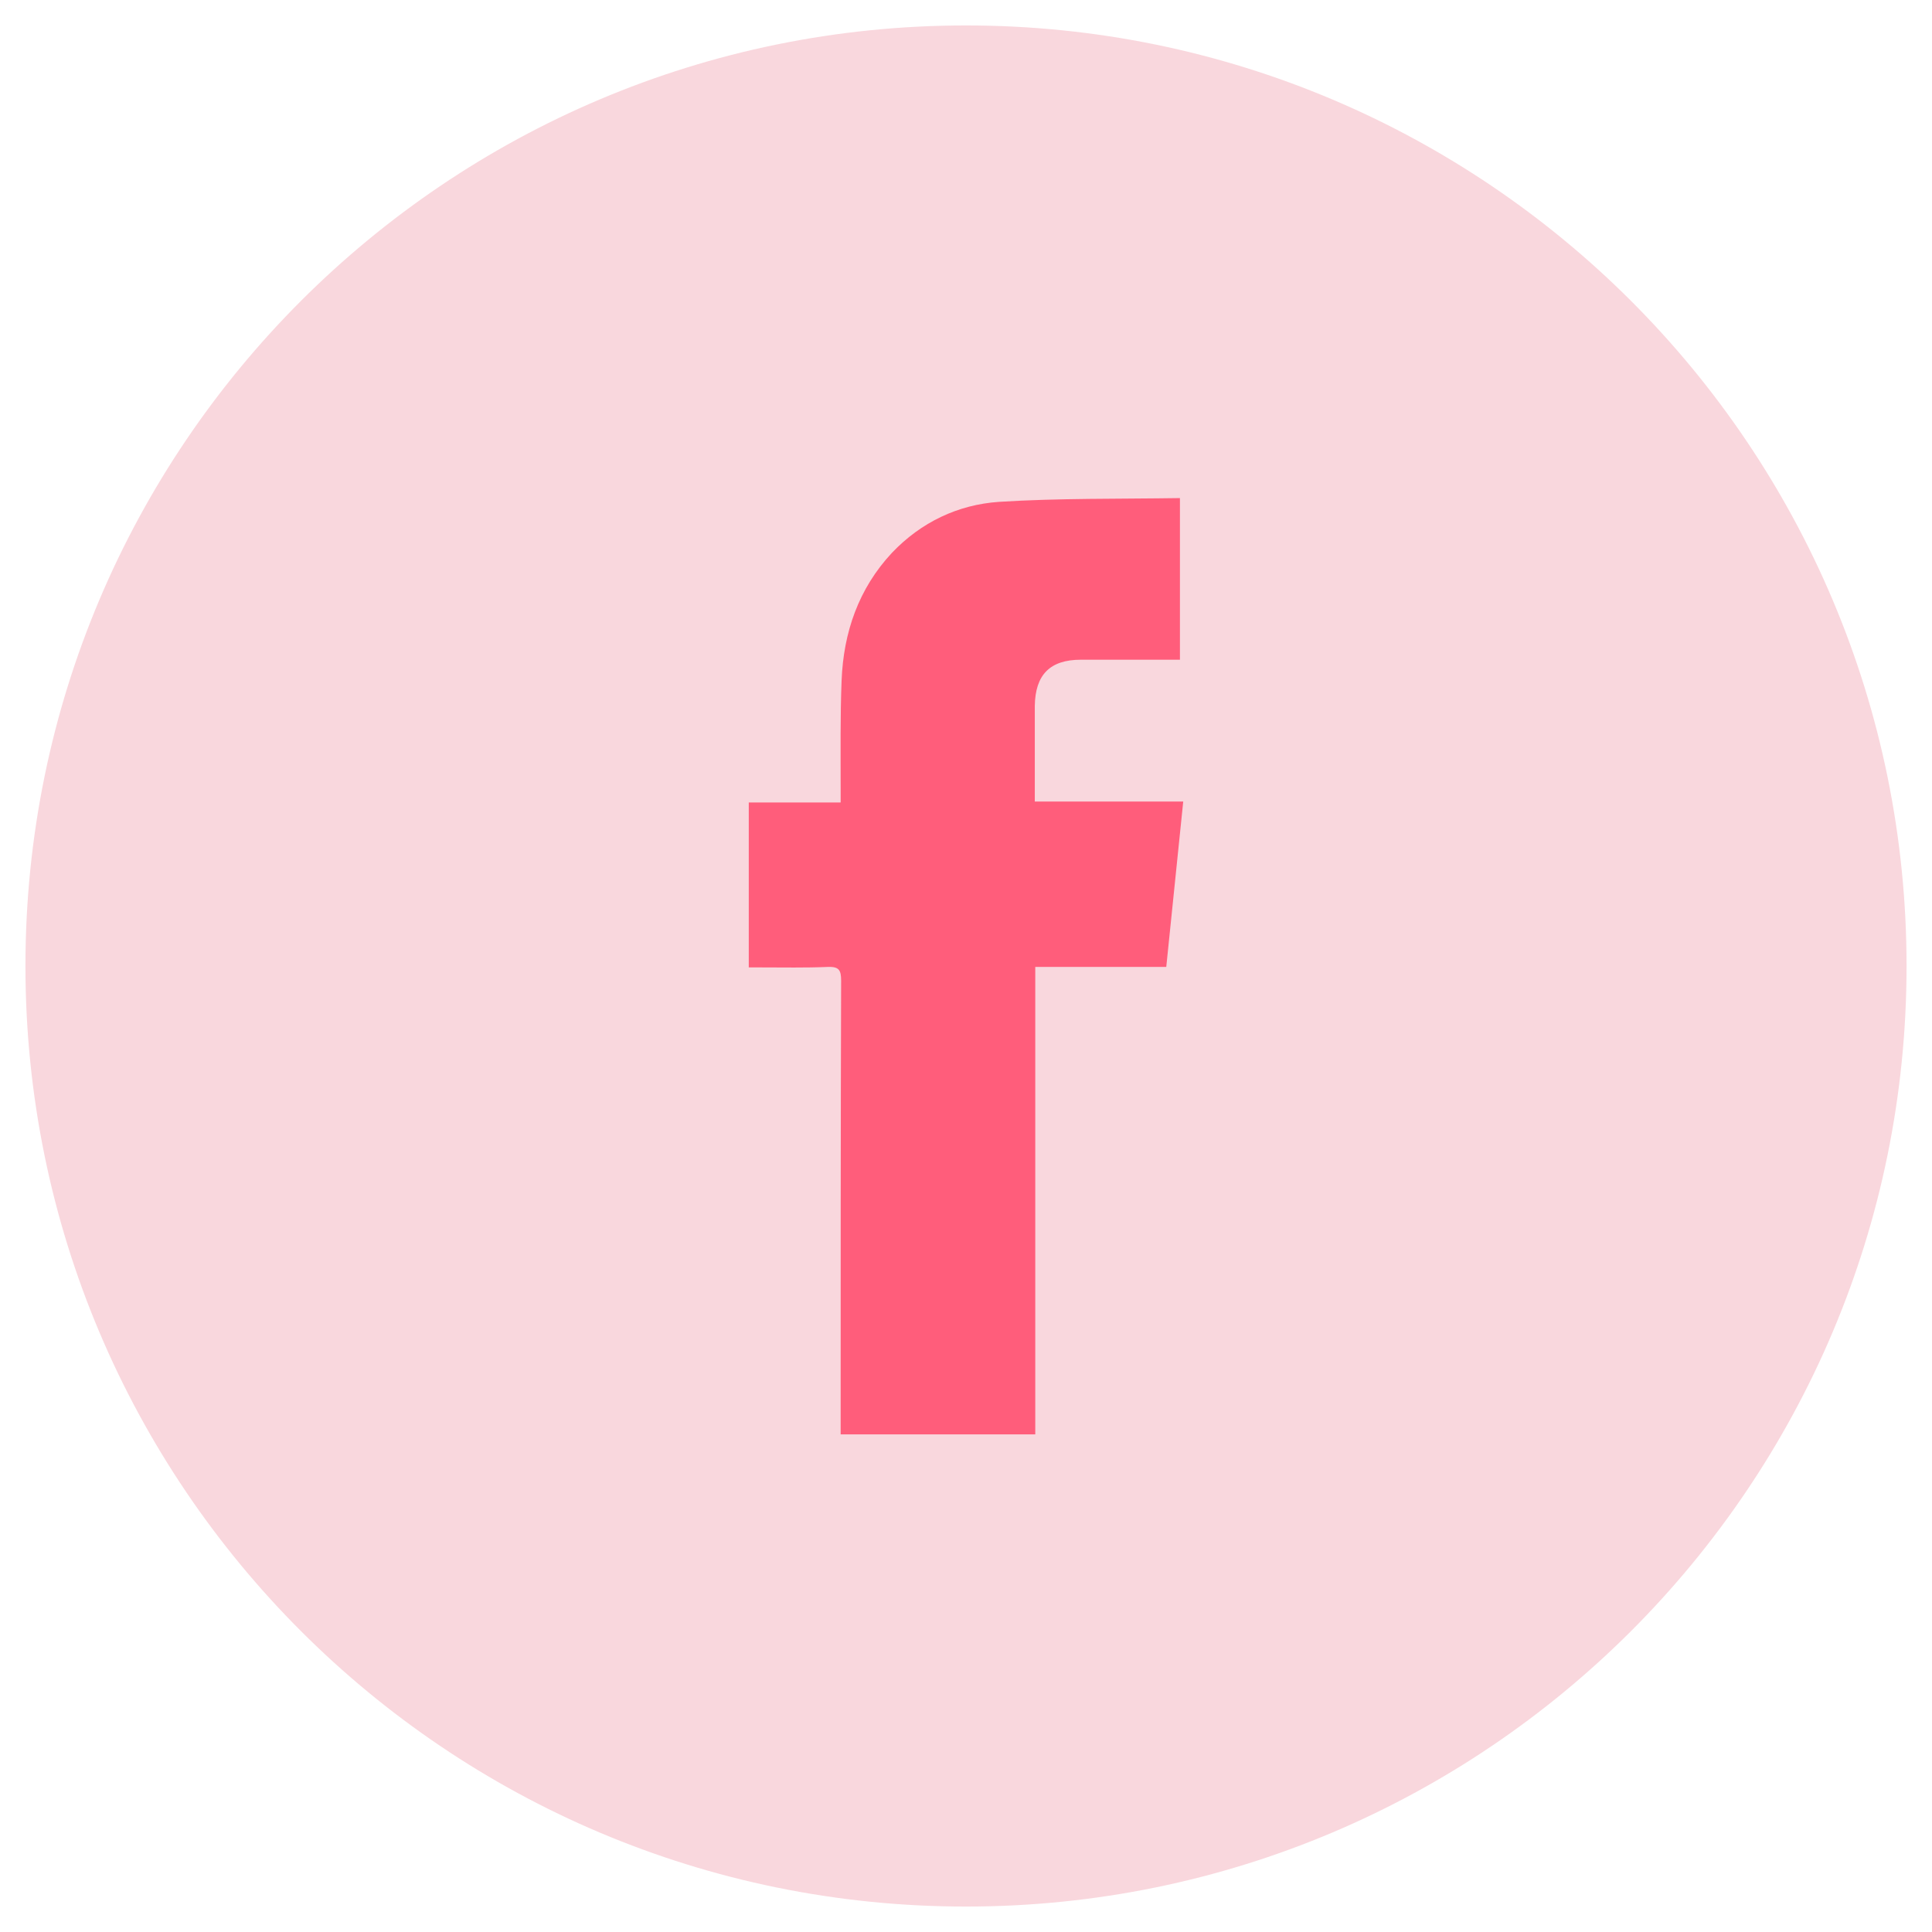
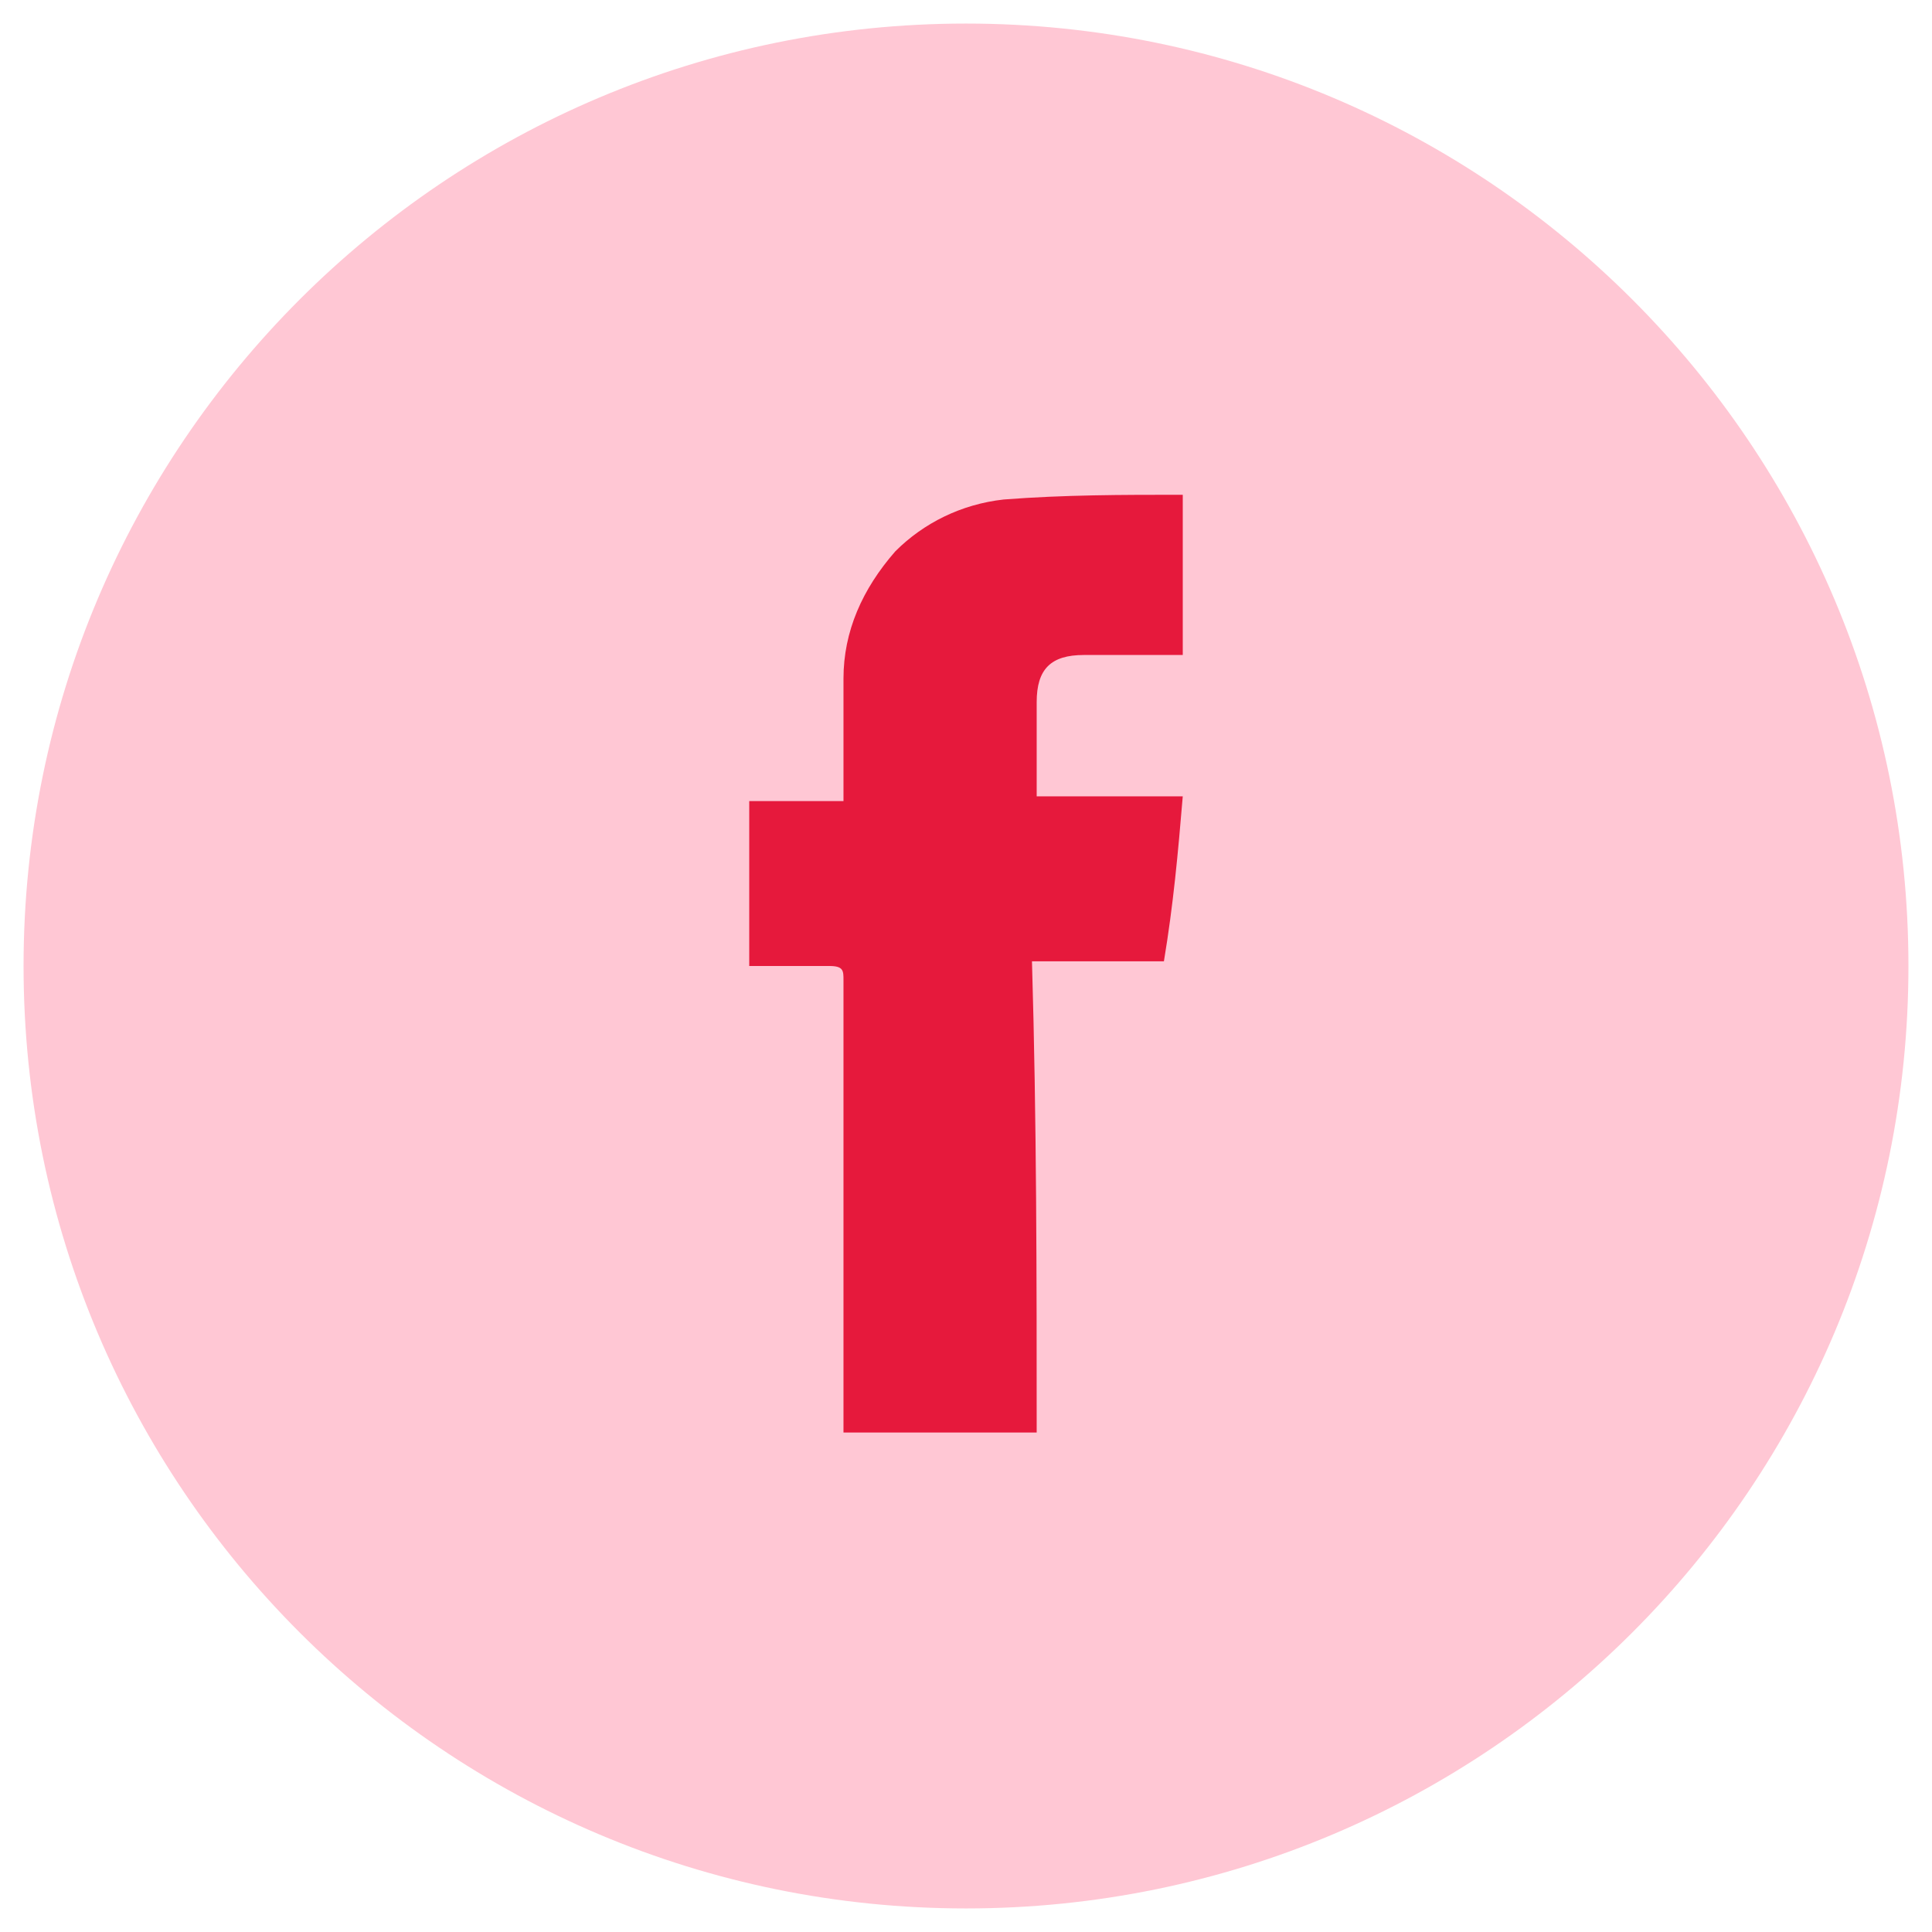
<svg xmlns="http://www.w3.org/2000/svg" version="1.1" id="Layer_1" x="0px" y="0px" viewBox="0 0 41 41" style="enable-background:new 0 0 41 41;" xml:space="preserve">
  <style type="text/css">
- 	.st0{fill:#F9D7DD;}
- 	.st1{fill:#FF5D7B;}
+ 	.st0{fill:#FFC7D4;}
+ 	.st1{fill:#E6193C;}
</style>
-   <circle class="st0" cx="20.5" cy="20.5" r="19.96" />
-   <path class="st1" d="M21.97,30.44c-1.39,0-2.75,0-4.13,0c0-0.11,0-0.2,0-0.3c0-3.11,0-6.22,0.01-9.33c0-0.23-0.05-0.3-0.29-0.29  c-0.47,0.02-0.94,0.01-1.41,0.01c-0.08,0-0.16,0-0.26,0c0-1.18,0-2.33,0-3.5c0.65,0,1.28,0,1.95,0c0-0.11,0-0.2,0-0.29  c0-0.77-0.01-1.53,0.02-2.3c0.04-1.02,0.36-1.95,1.07-2.71c0.62-0.65,1.4-1.02,2.27-1.08c1.27-0.08,2.54-0.06,3.84-0.08  c0,1.16,0,2.28,0,3.43c-0.07,0-0.15,0-0.23,0c-0.62,0-1.24,0-1.87,0c-0.66,0-0.97,0.32-0.98,0.98c0,0.67,0,1.33,0,2.03  c1.05,0,2.08,0,3.15,0c-0.12,1.18-0.24,2.33-0.36,3.51c-0.93,0-1.84,0-2.78,0C21.97,23.83,21.97,27.12,21.97,30.44z" />
+   <circle class="st0" cx="20.5" cy="20.5" r="20" />
+   <path class="st1" d="M22,30.4c-1.4,0-2.8,0-4.1,0c0-0.1,0-0.2,0-0.3c0-3.1,0-6.2,0-9.3c0-0.2,0-0.3-0.3-0.3c-0.5,0-0.9,0-1.4,0  c-0.1,0-0.2,0-0.3,0c0-1.2,0-2.3,0-3.5c0.6,0,1.3,0,2,0c0-0.1,0-0.2,0-0.3c0-0.8,0-1.5,0-2.3c0-1,0.4-1.9,1.1-2.7  c0.6-0.6,1.4-1,2.3-1.1c1.3-0.1,2.5-0.1,3.8-0.1c0,1.2,0,2.3,0,3.4c-0.1,0-0.1,0-0.2,0c-0.6,0-1.2,0-1.9,0c-0.7,0-1,0.3-1,1  c0,0.7,0,1.3,0,2c1,0,2.1,0,3.1,0c-0.1,1.2-0.2,2.3-0.4,3.5c-0.9,0-1.8,0-2.8,0C22,23.8,22,27.1,22,30.4z" />
</svg>
